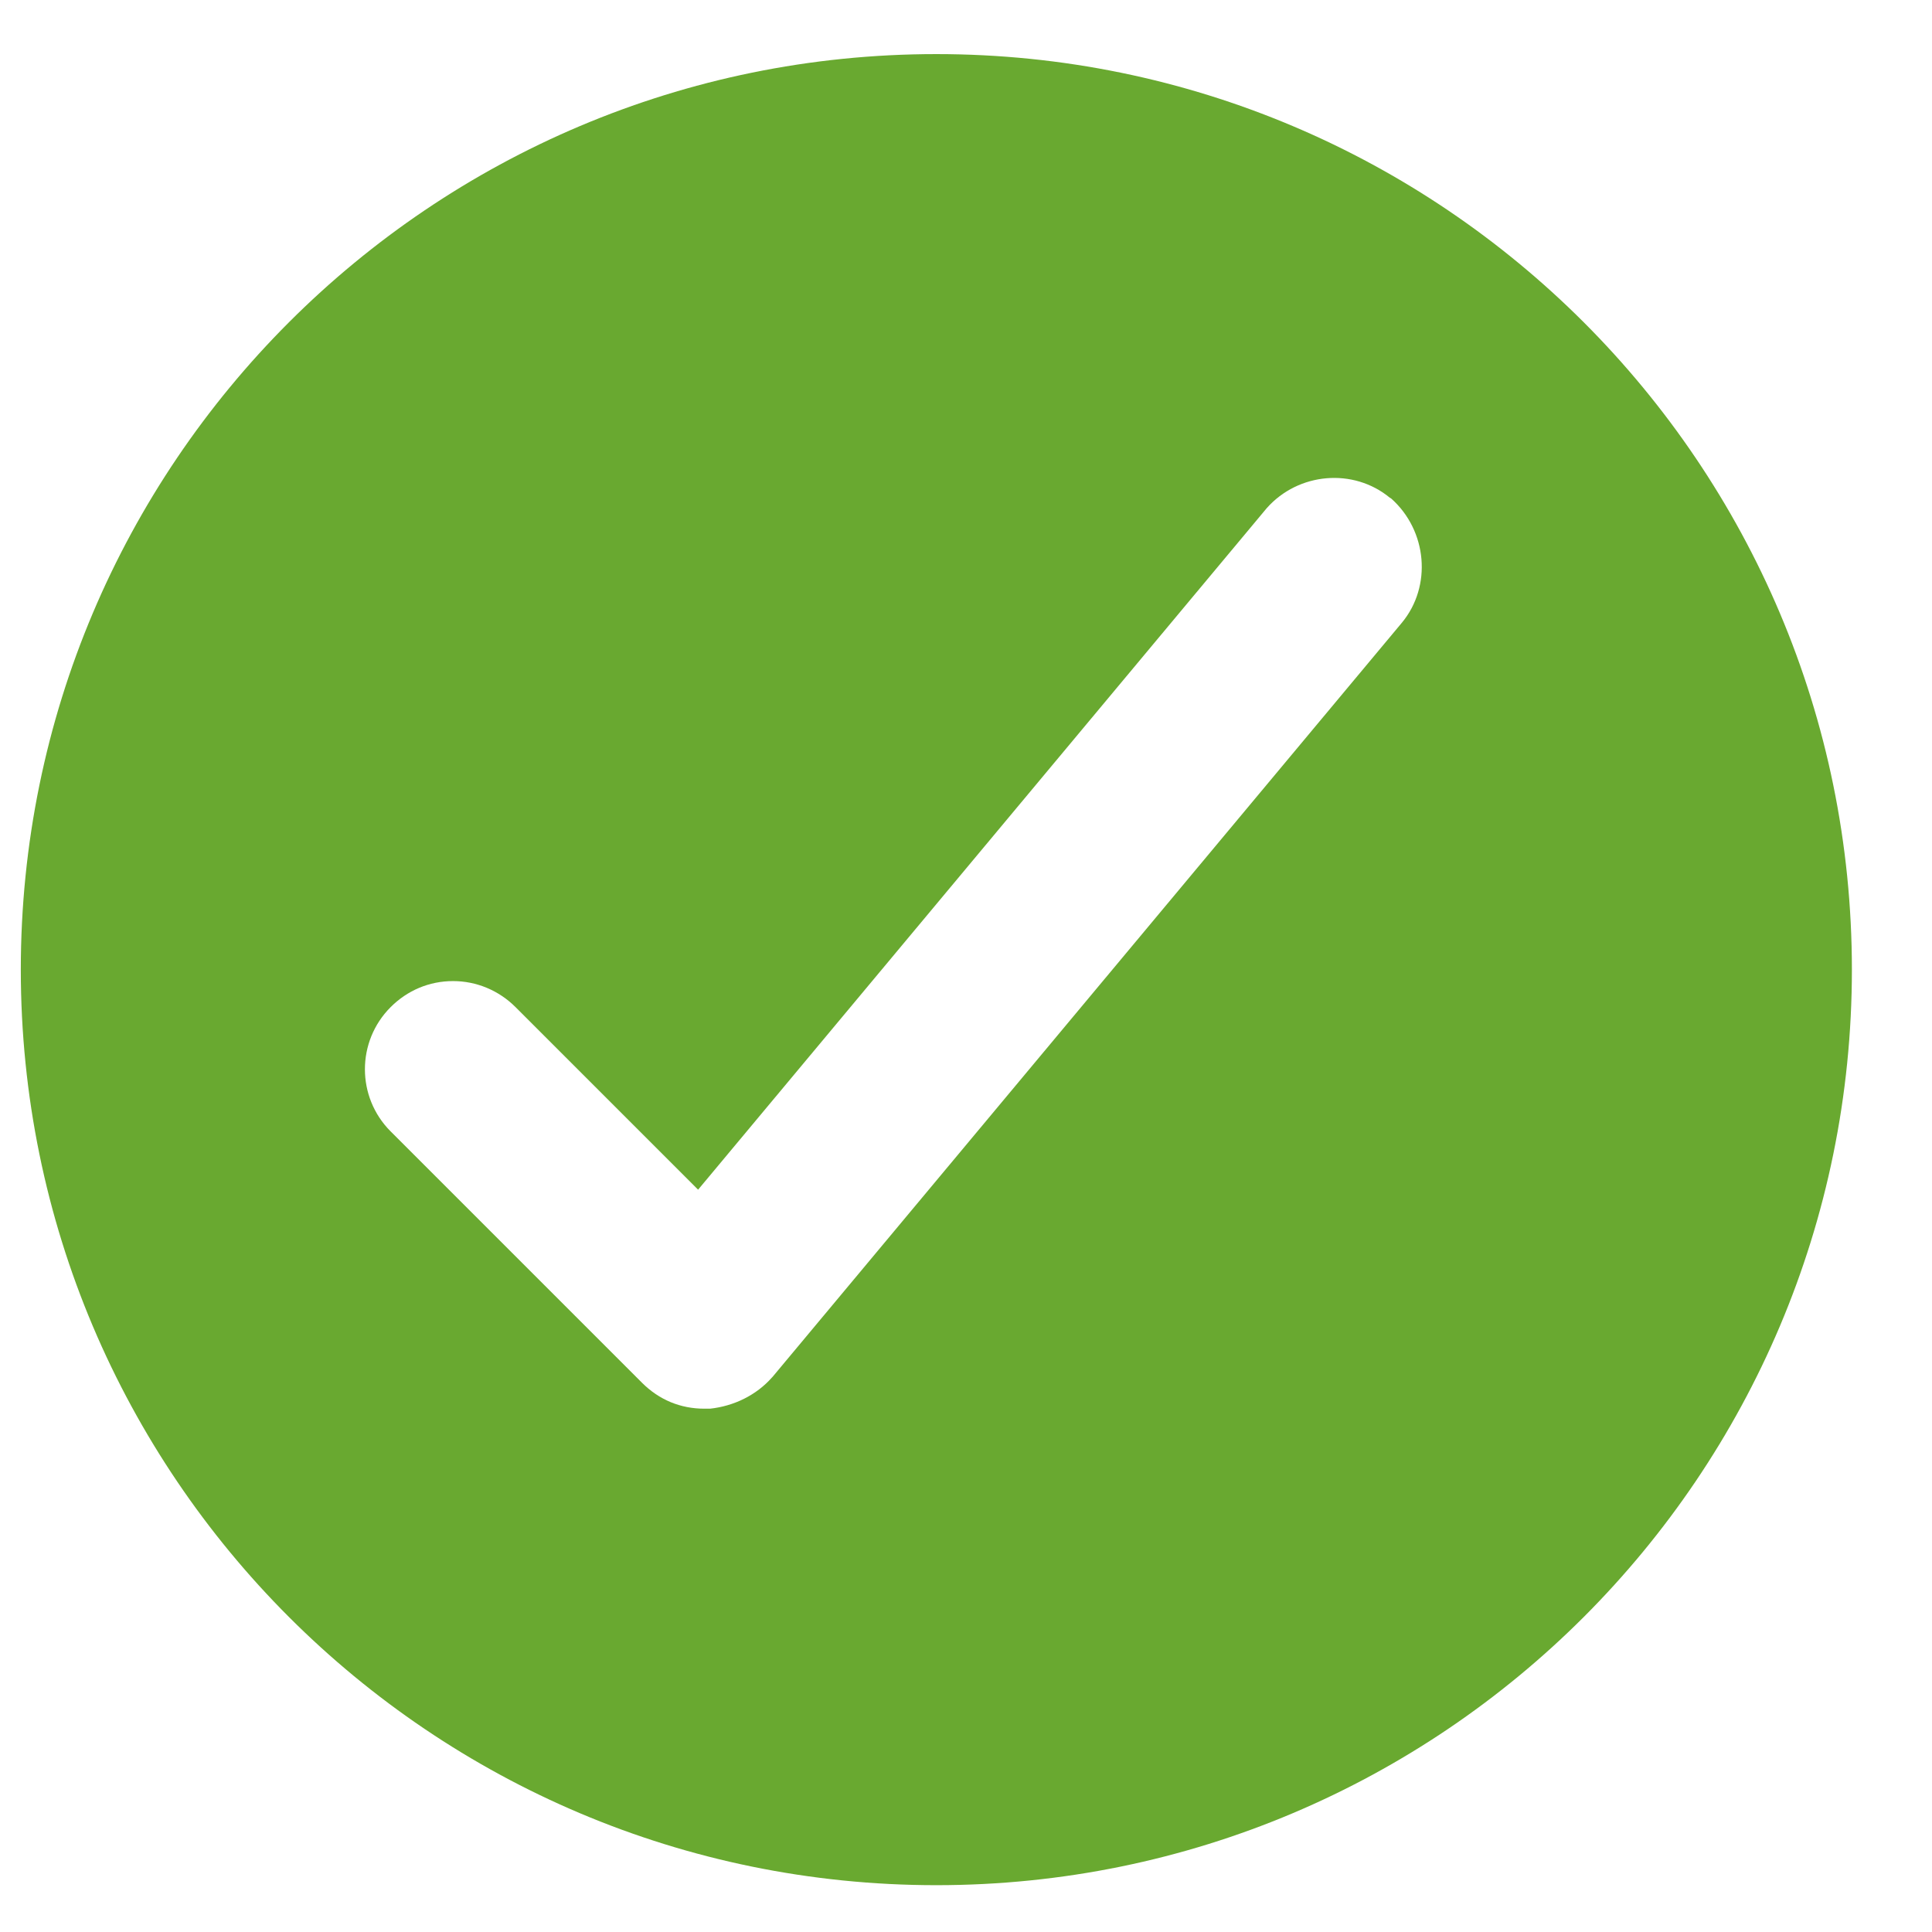
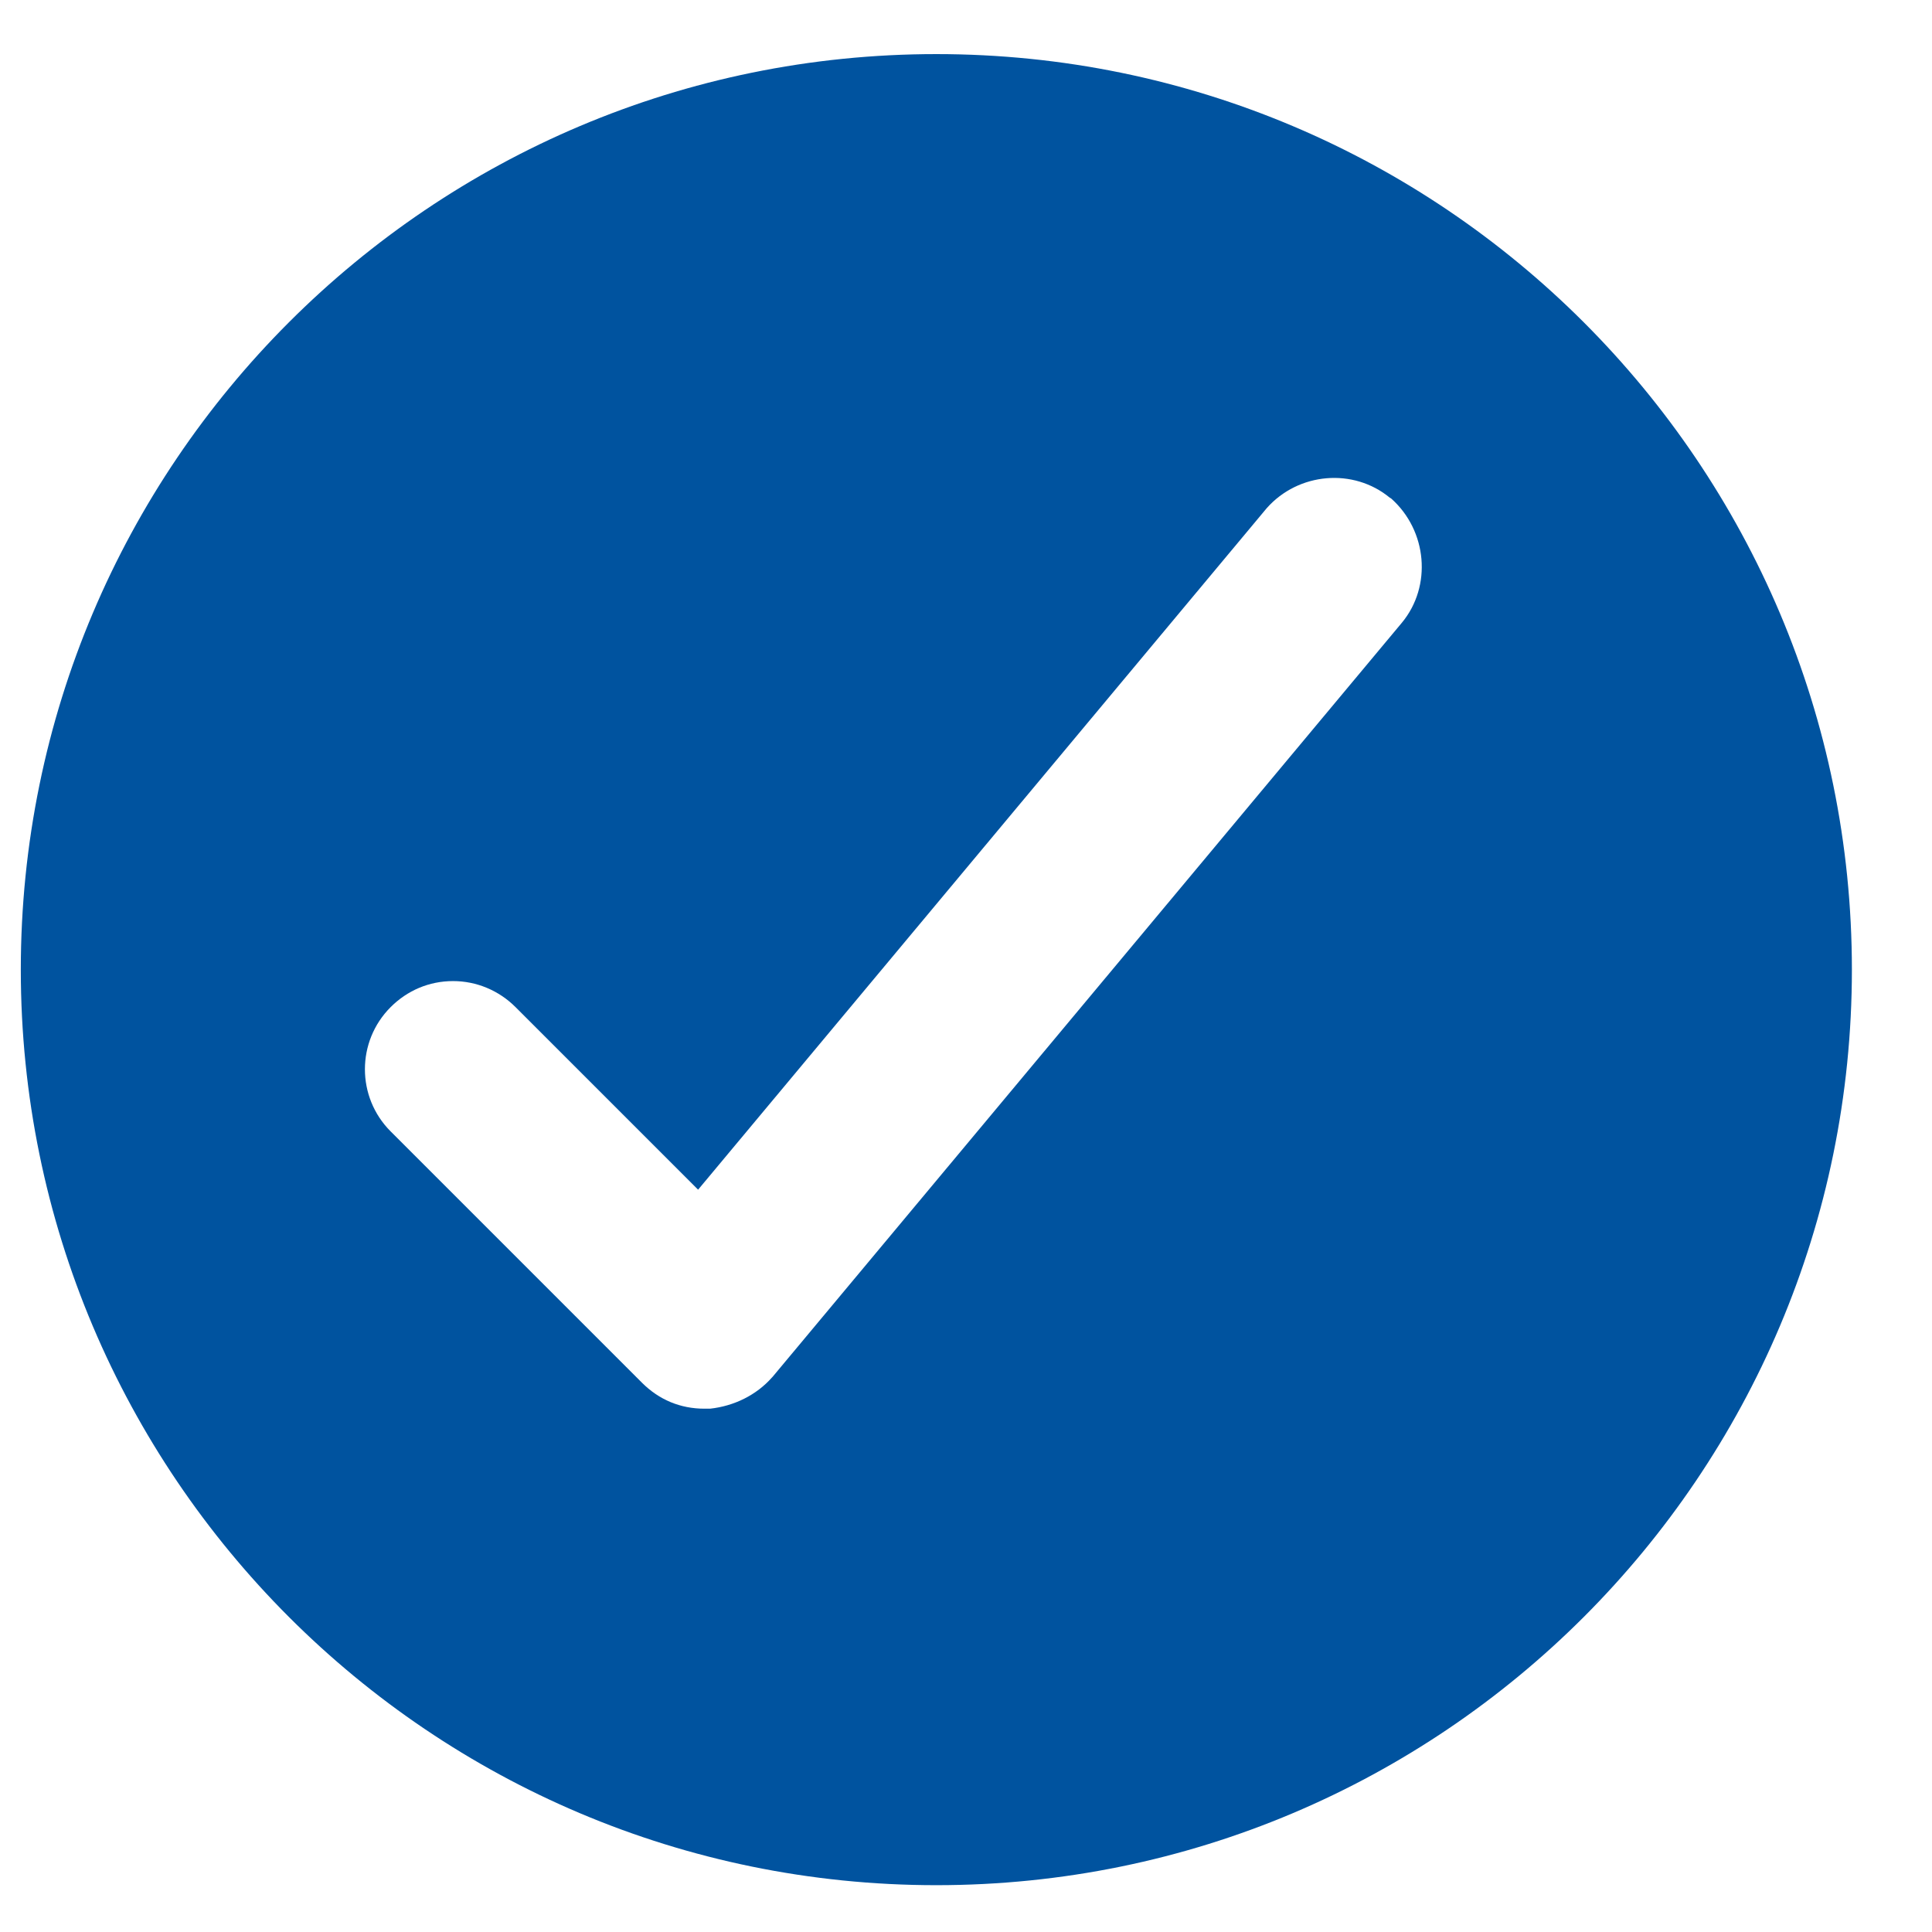
<svg xmlns="http://www.w3.org/2000/svg" version="1.1" id="Capa_1" x="0px" y="0px" viewBox="0 0 371.4 371.4" style="enable-background:new 0 0 371.4 371.4;" xml:space="preserve">
  <style type="text/css">
- 	.st0{fill:#69A930;}
+ 	.st0{fill:#00539F;}
</style>
-   <path class="st0" d="M180,10.4c-97.2,0-176,78.8-176,176s78.8,176,176,176s176-78.8,176-176S277.2,10.4,180,10.4z M269.5,119.7  l-121,145l-0.1,0.1c-3,3.4-7.3,5.5-11.9,6l-0.3,0h-0.8c-4.6,0-8.7-1.7-12-5l-48.3-48.3c-6.6-6.6-6.6-17.3,0-23.9c3.2-3.2,7.4-5,12-5  c4.5,0,8.8,1.8,12,5l35.1,35.1l109.3-131c6.1-6.9,16.7-7.8,23.7-2l0.2,0.1C274.4,102,275.3,112.7,269.5,119.7z" />
+   <path class="st0" d="M180,10.4c-97.2,0-176,78.8-176,176s78.8,176,176,176s176-78.8,176-176S277.2,10.4,180,10.4z M269.5,119.7  l-121,145l-0.1,0.1c-3,3.4-7.3,5.5-11.9,6h-0.3h-0.8c-4.6,0-8.7-1.7-12-5l-48.3-48.3c-6.6-6.6-6.6-17.3,0-23.9c3.2-3.2,7.4-5,12-5  c4.5,0,8.8,1.8,12,5l35.1,35.1l109.3-131c6.1-6.9,16.7-7.8,23.7-2l0.2,0.1C274.4,102,275.3,112.7,269.5,119.7z" />
</svg>
